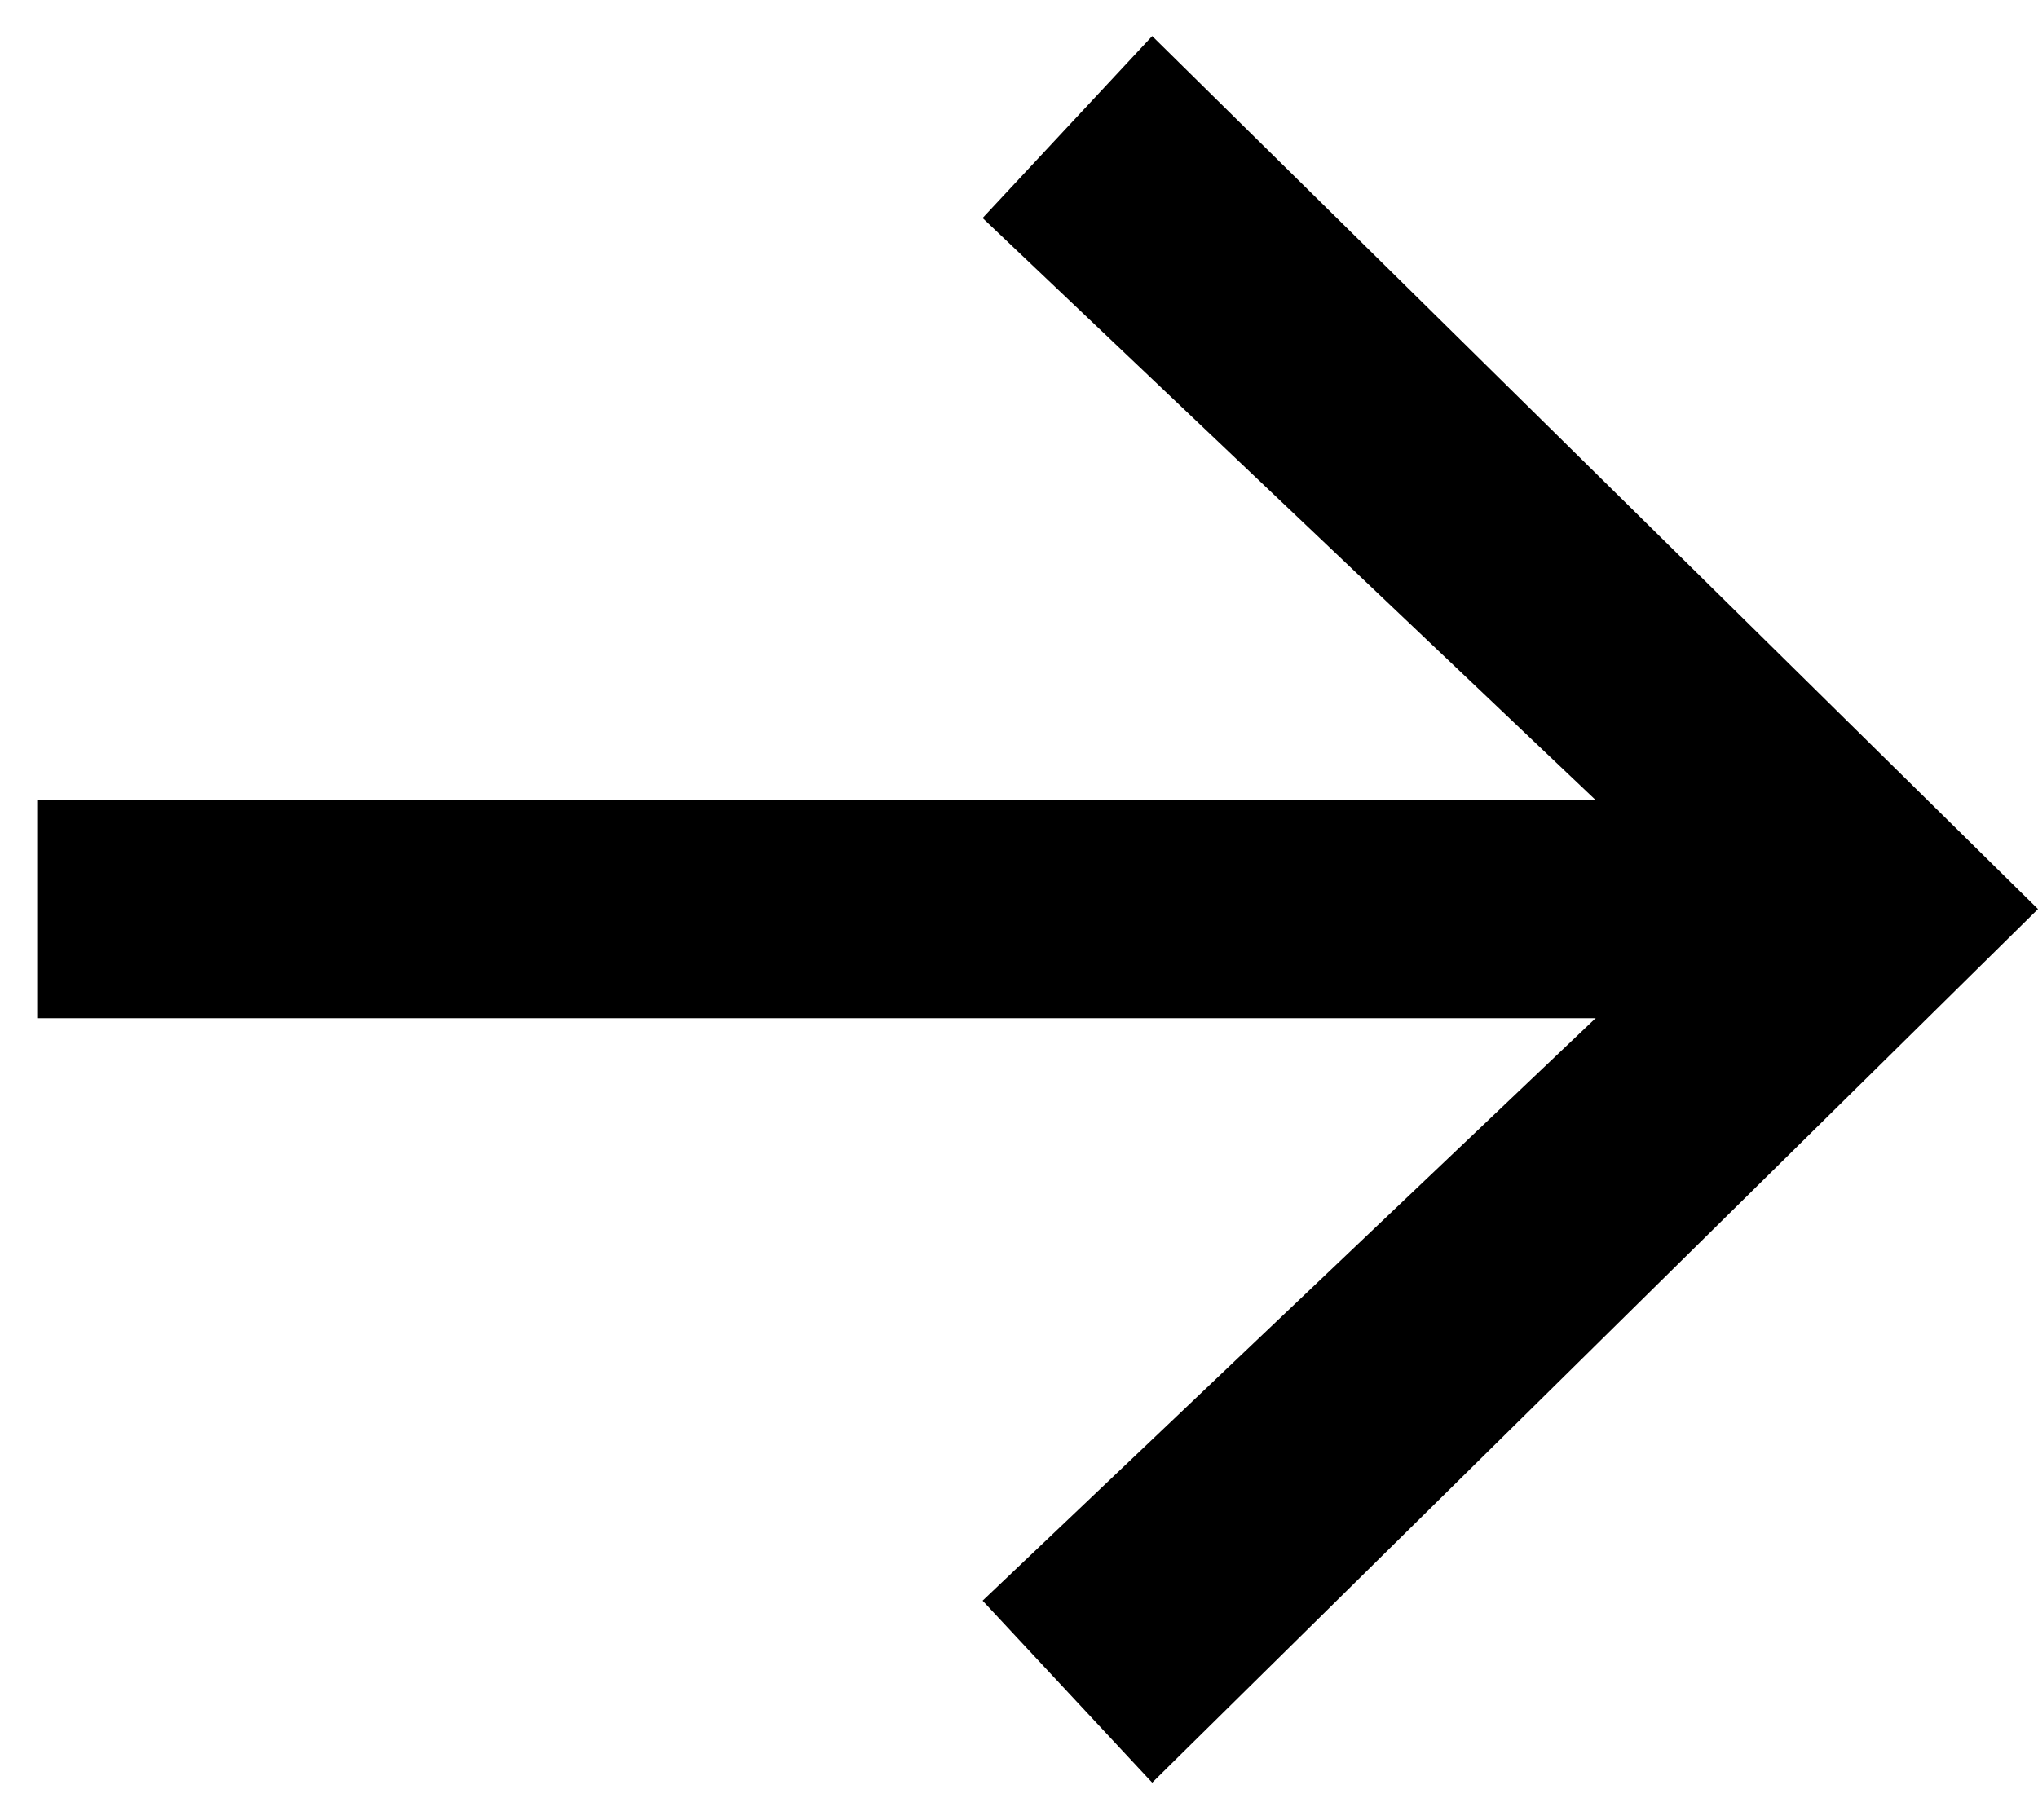
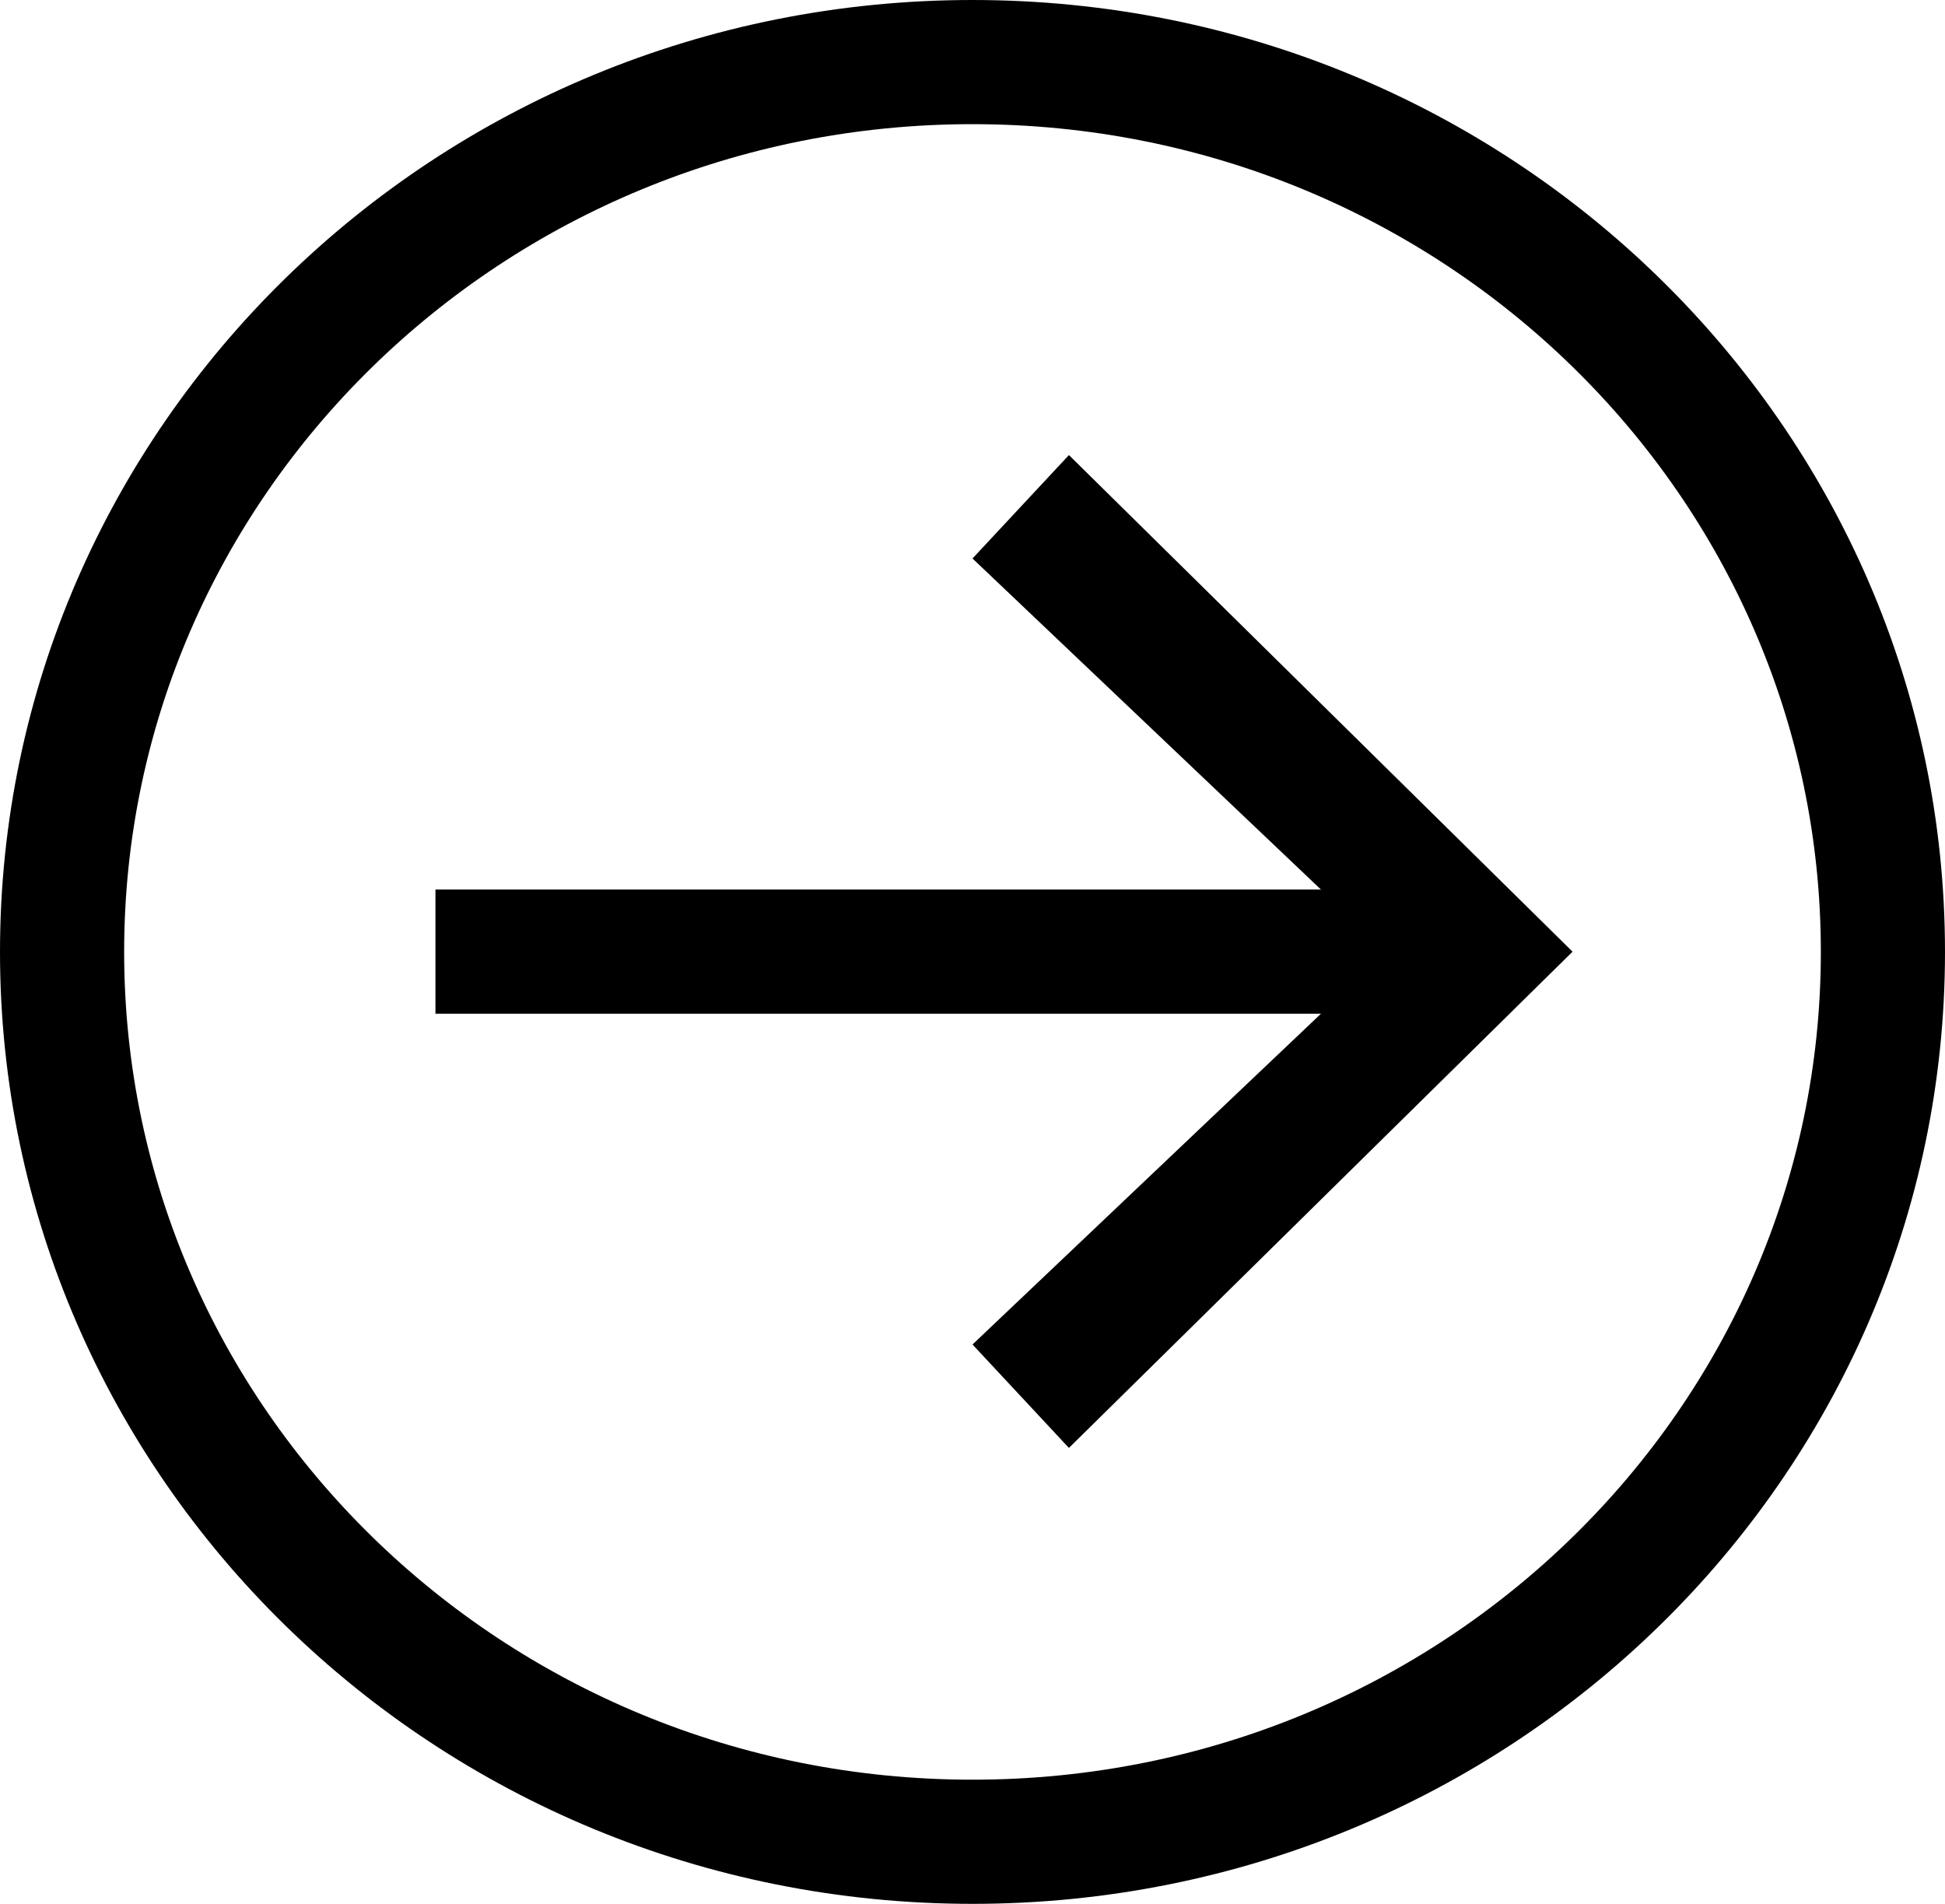
- <svg xmlns="http://www.w3.org/2000/svg" width="28" height="25" viewBox="0 0 28 25" fill="none">
-   <path d="M15.83 24.496L13.5 21.996L23.5 12.492L13.5 2.996L15.83 0.496L21.915 6.494L28 12.492L15.83 24.496Z" fill="black" />
-   <line x1="23.523" y1="12.492" x2="0.522" y2="12.492" stroke="black" stroke-width="3" />
+ <svg xmlns="http://www.w3.org/2000/svg" width="47" height="46" viewBox="0 0 47 46" fill="none">
+   <path d="M25.83 10.995L23.5 13.494L33.5 22.994L23.5 32.485L25.83 34.984L31.915 28.989L38 22.994L25.83 10.995Z" fill="black" />
+   <line y1="-1.5" x2="23" y2="-1.5" transform="matrix(-1 0 0 1 33.5224 24.4929)" stroke="black" stroke-width="3" />
+   <path d="M1.5 23C1.5 34.844 11.319 44.5 23.5 44.5C35.681 44.5 45.5 34.844 45.5 23C45.5 11.156 35.681 1.5 23.5 1.5C11.319 1.5 1.5 11.156 1.5 23Z" stroke="black" stroke-width="3" />
</svg>
